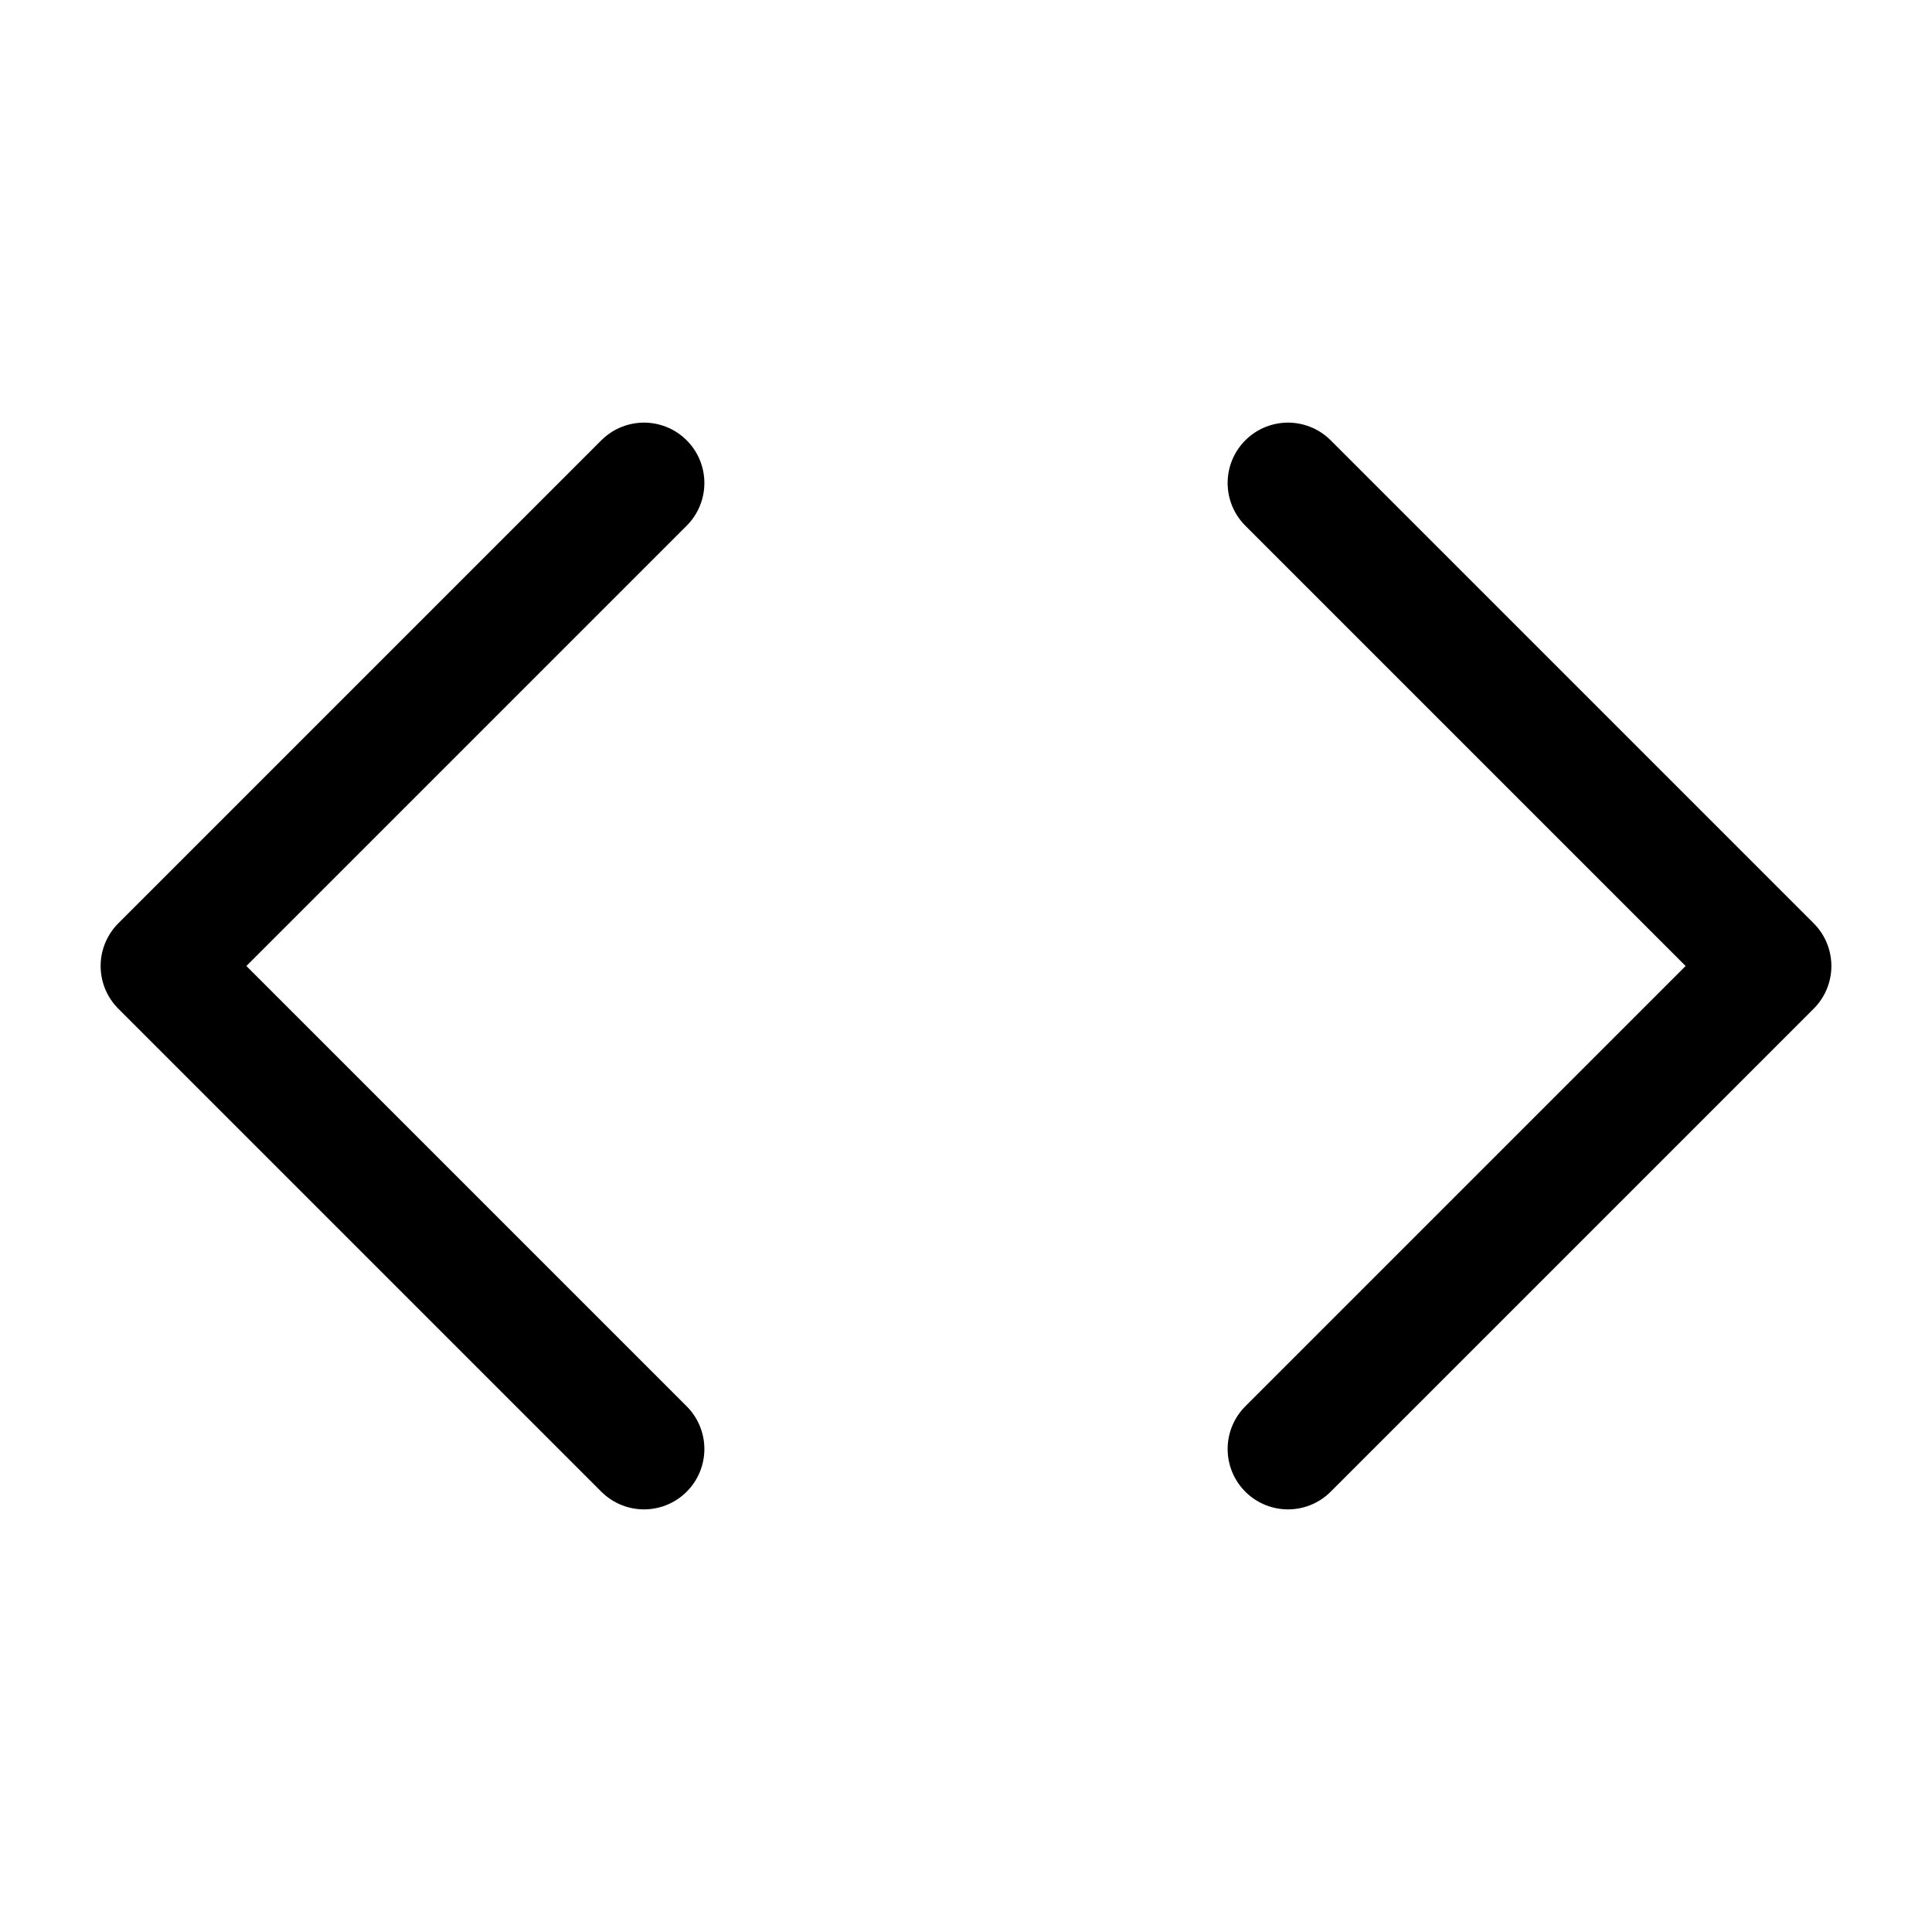
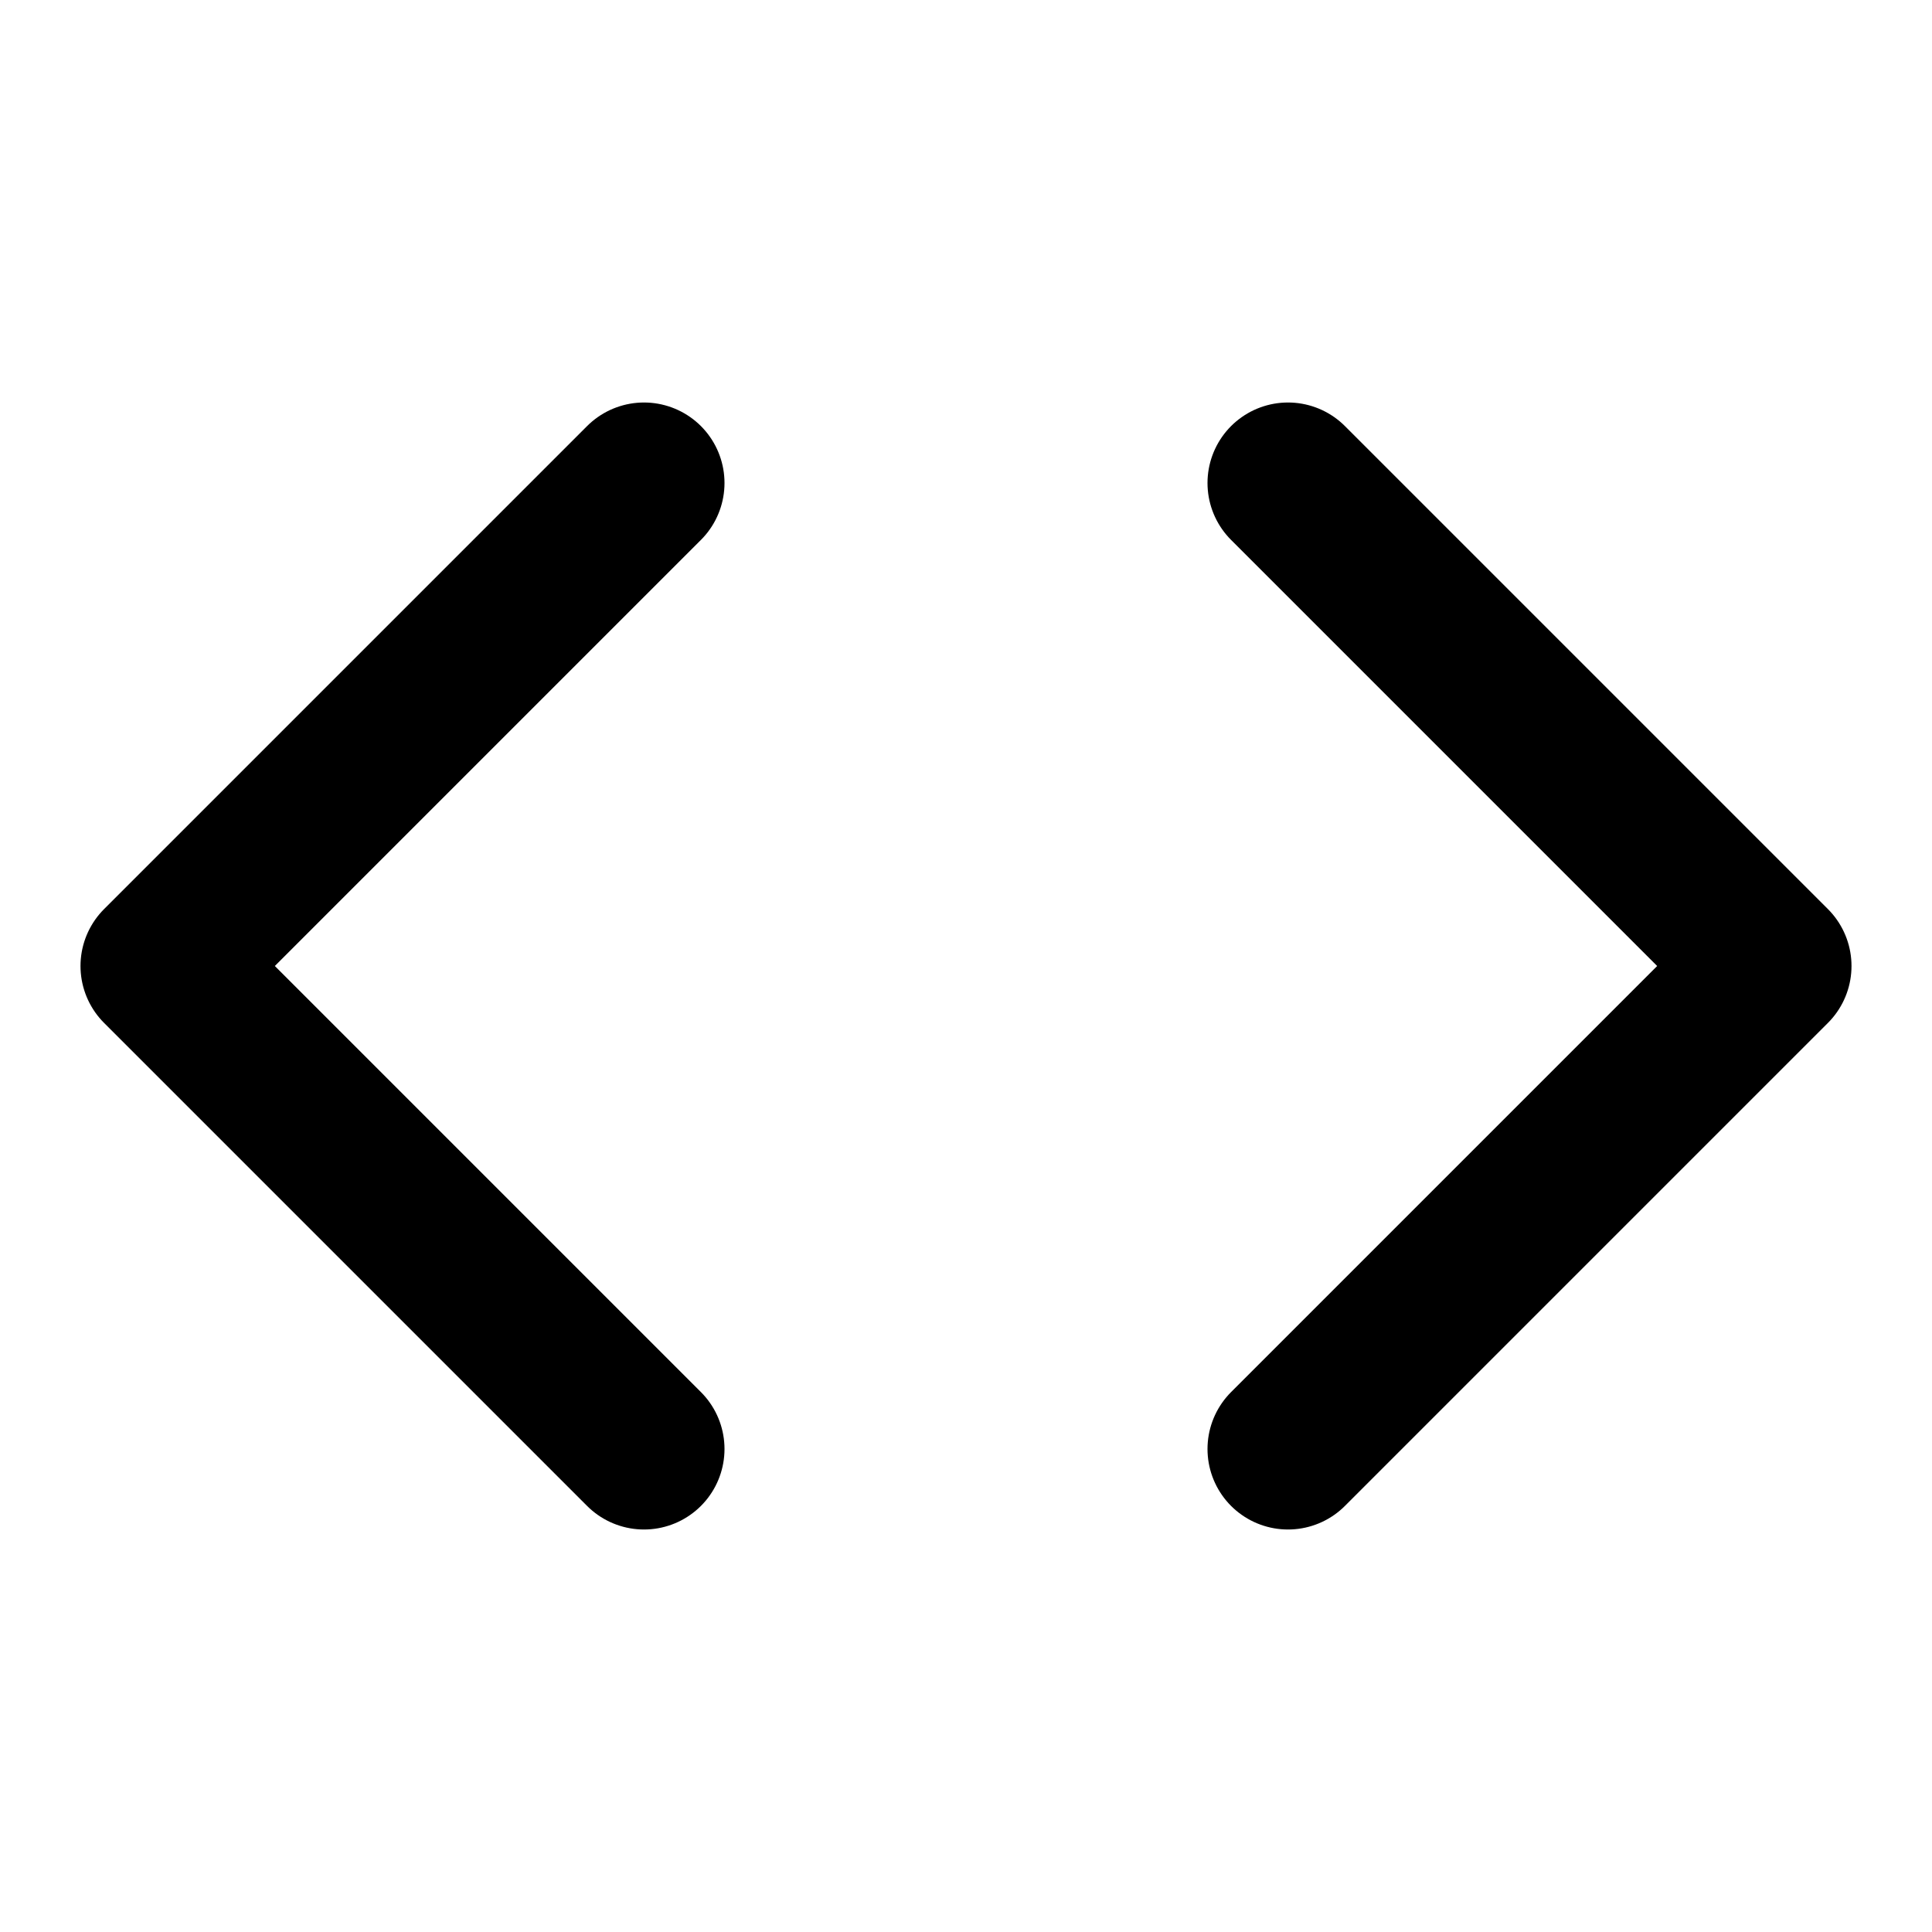
- <svg xmlns="http://www.w3.org/2000/svg" width="24" height="24" viewBox="0 0 24 24" fill="none" stroke="currentColor" stroke-width="1.5" stroke-linecap="round" stroke-linejoin="round" class="lucide lucide-code-icon lucide-code">
+ <svg xmlns="http://www.w3.org/2000/svg" width="24" height="24" viewBox="0 0 24 24" fill="none" stroke="currentColor" stroke-width="2" stroke-linecap="round" stroke-linejoin="round" class="lucide lucide-code-icon lucide-code">
  <polyline points="16 18 22 12 16 6" />
  <polyline points="8 6 2 12 8 18" />
</svg>
